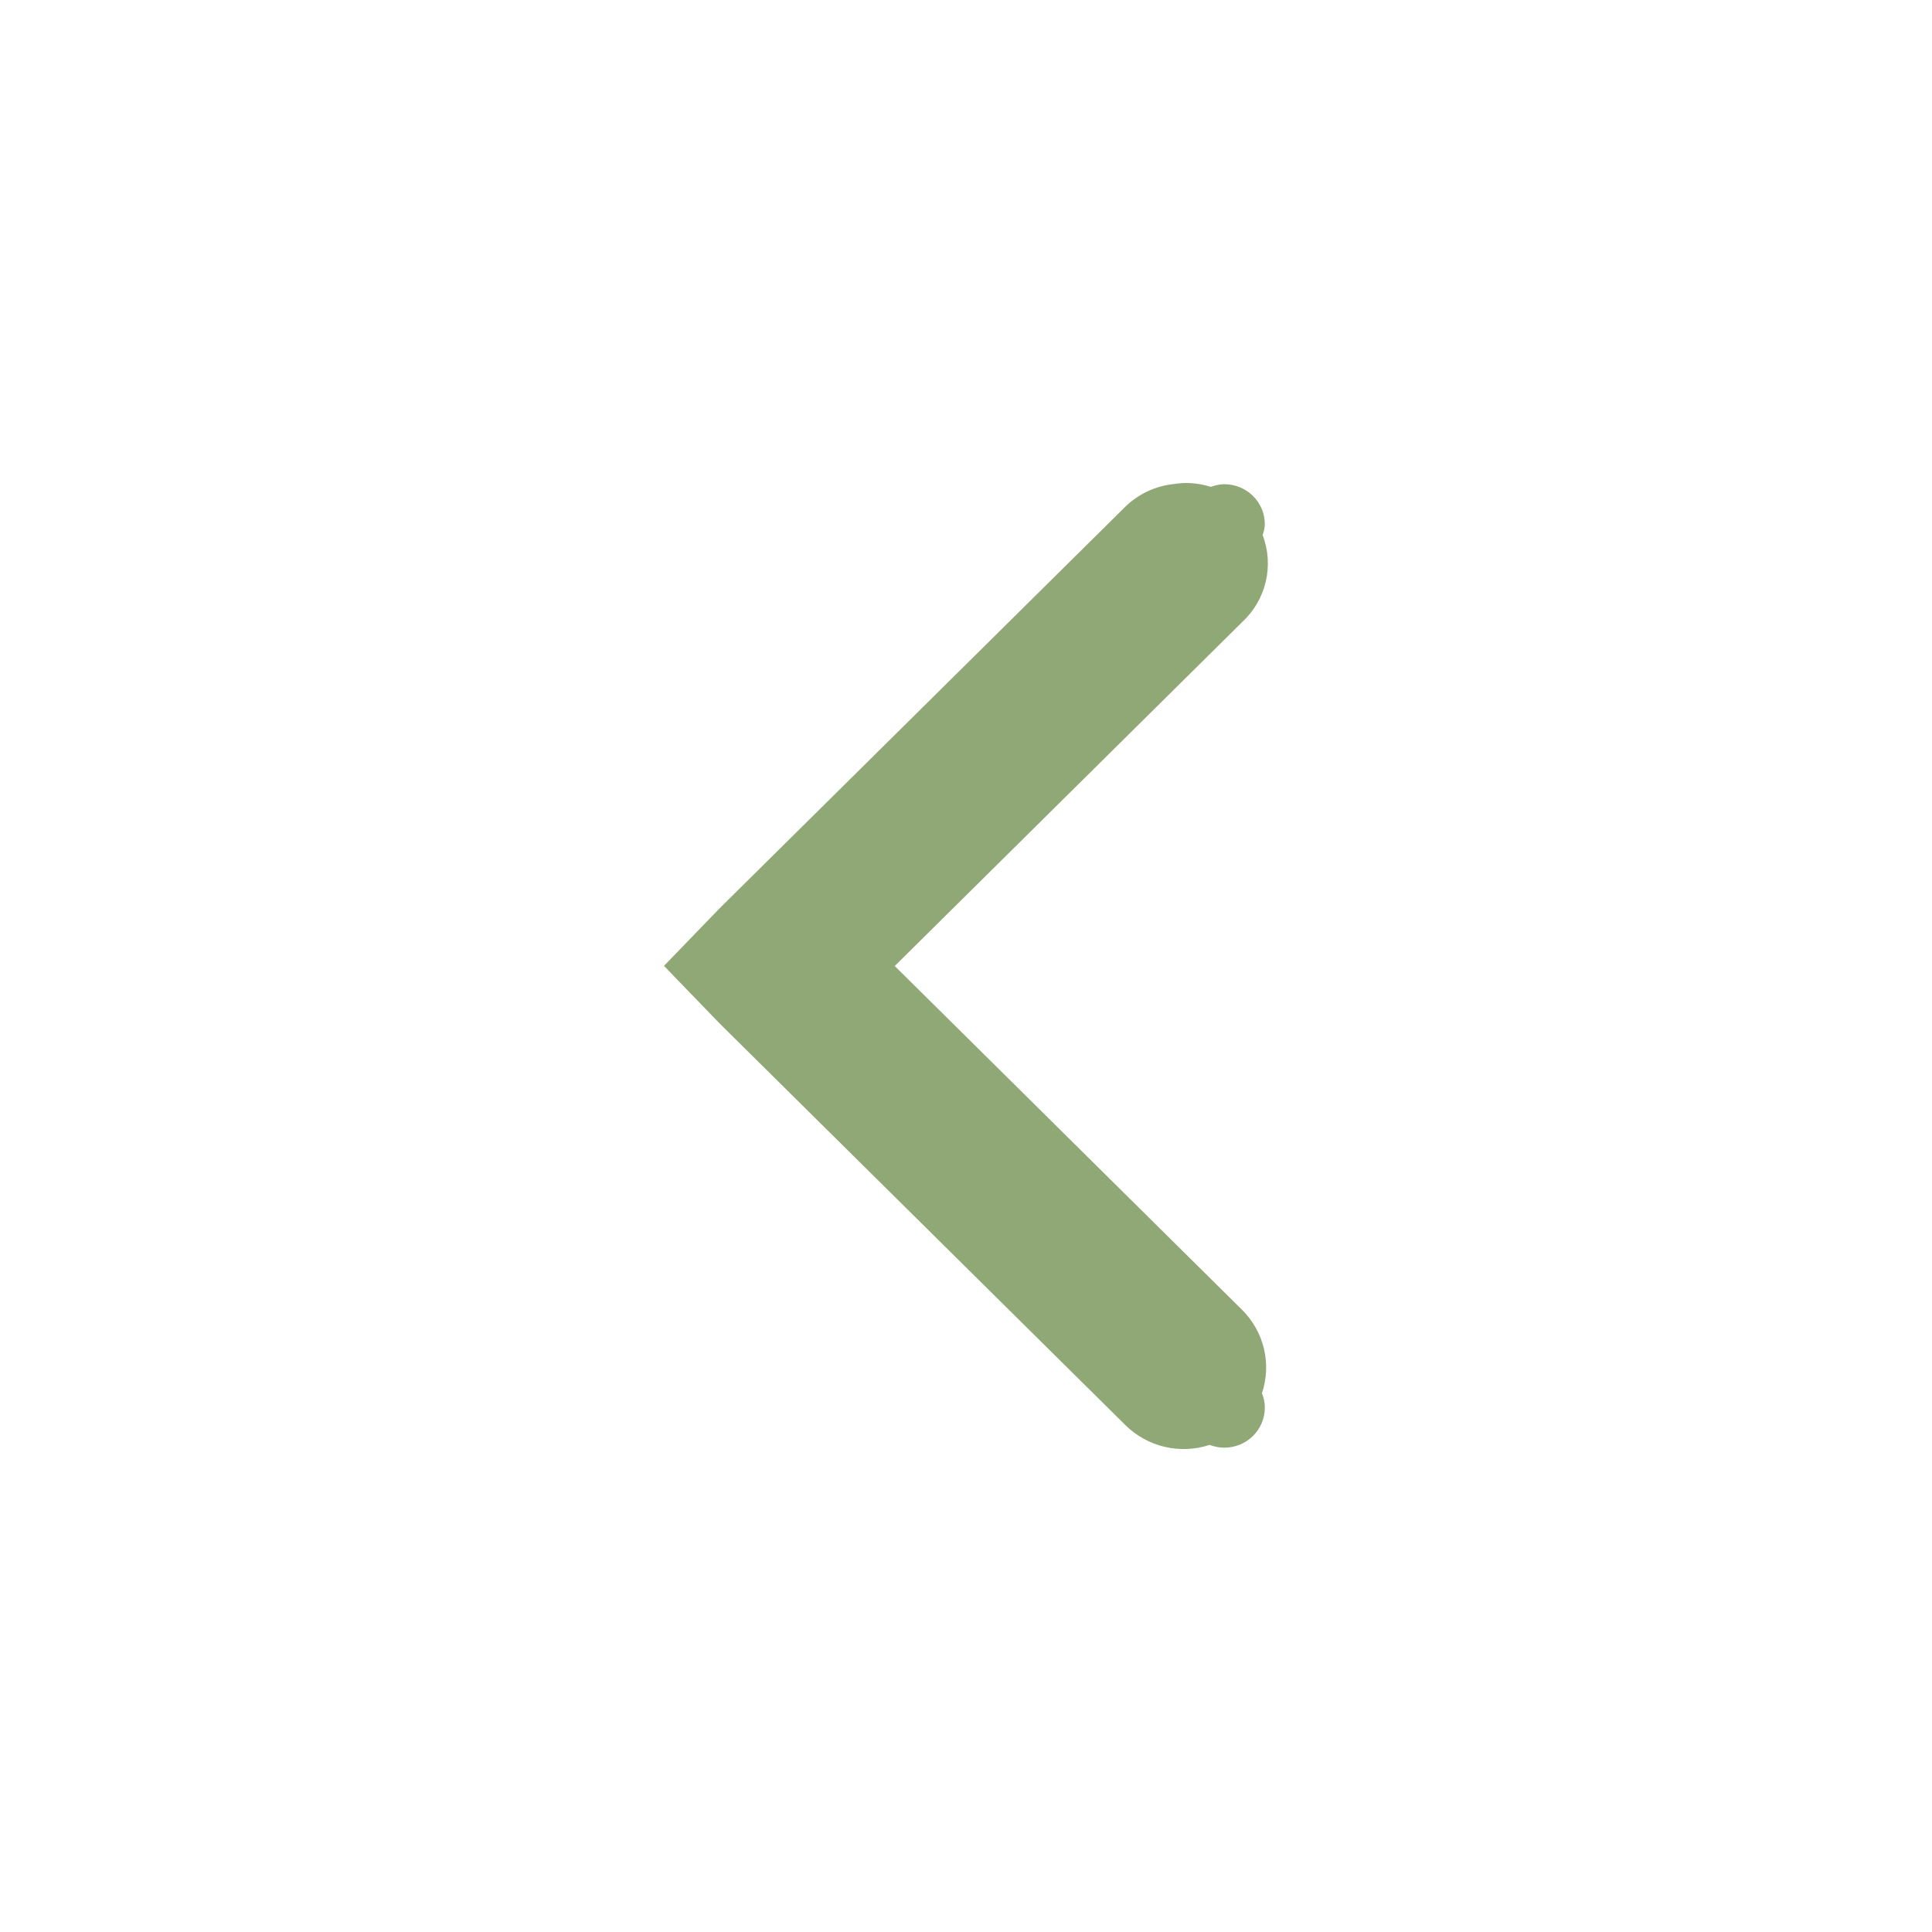
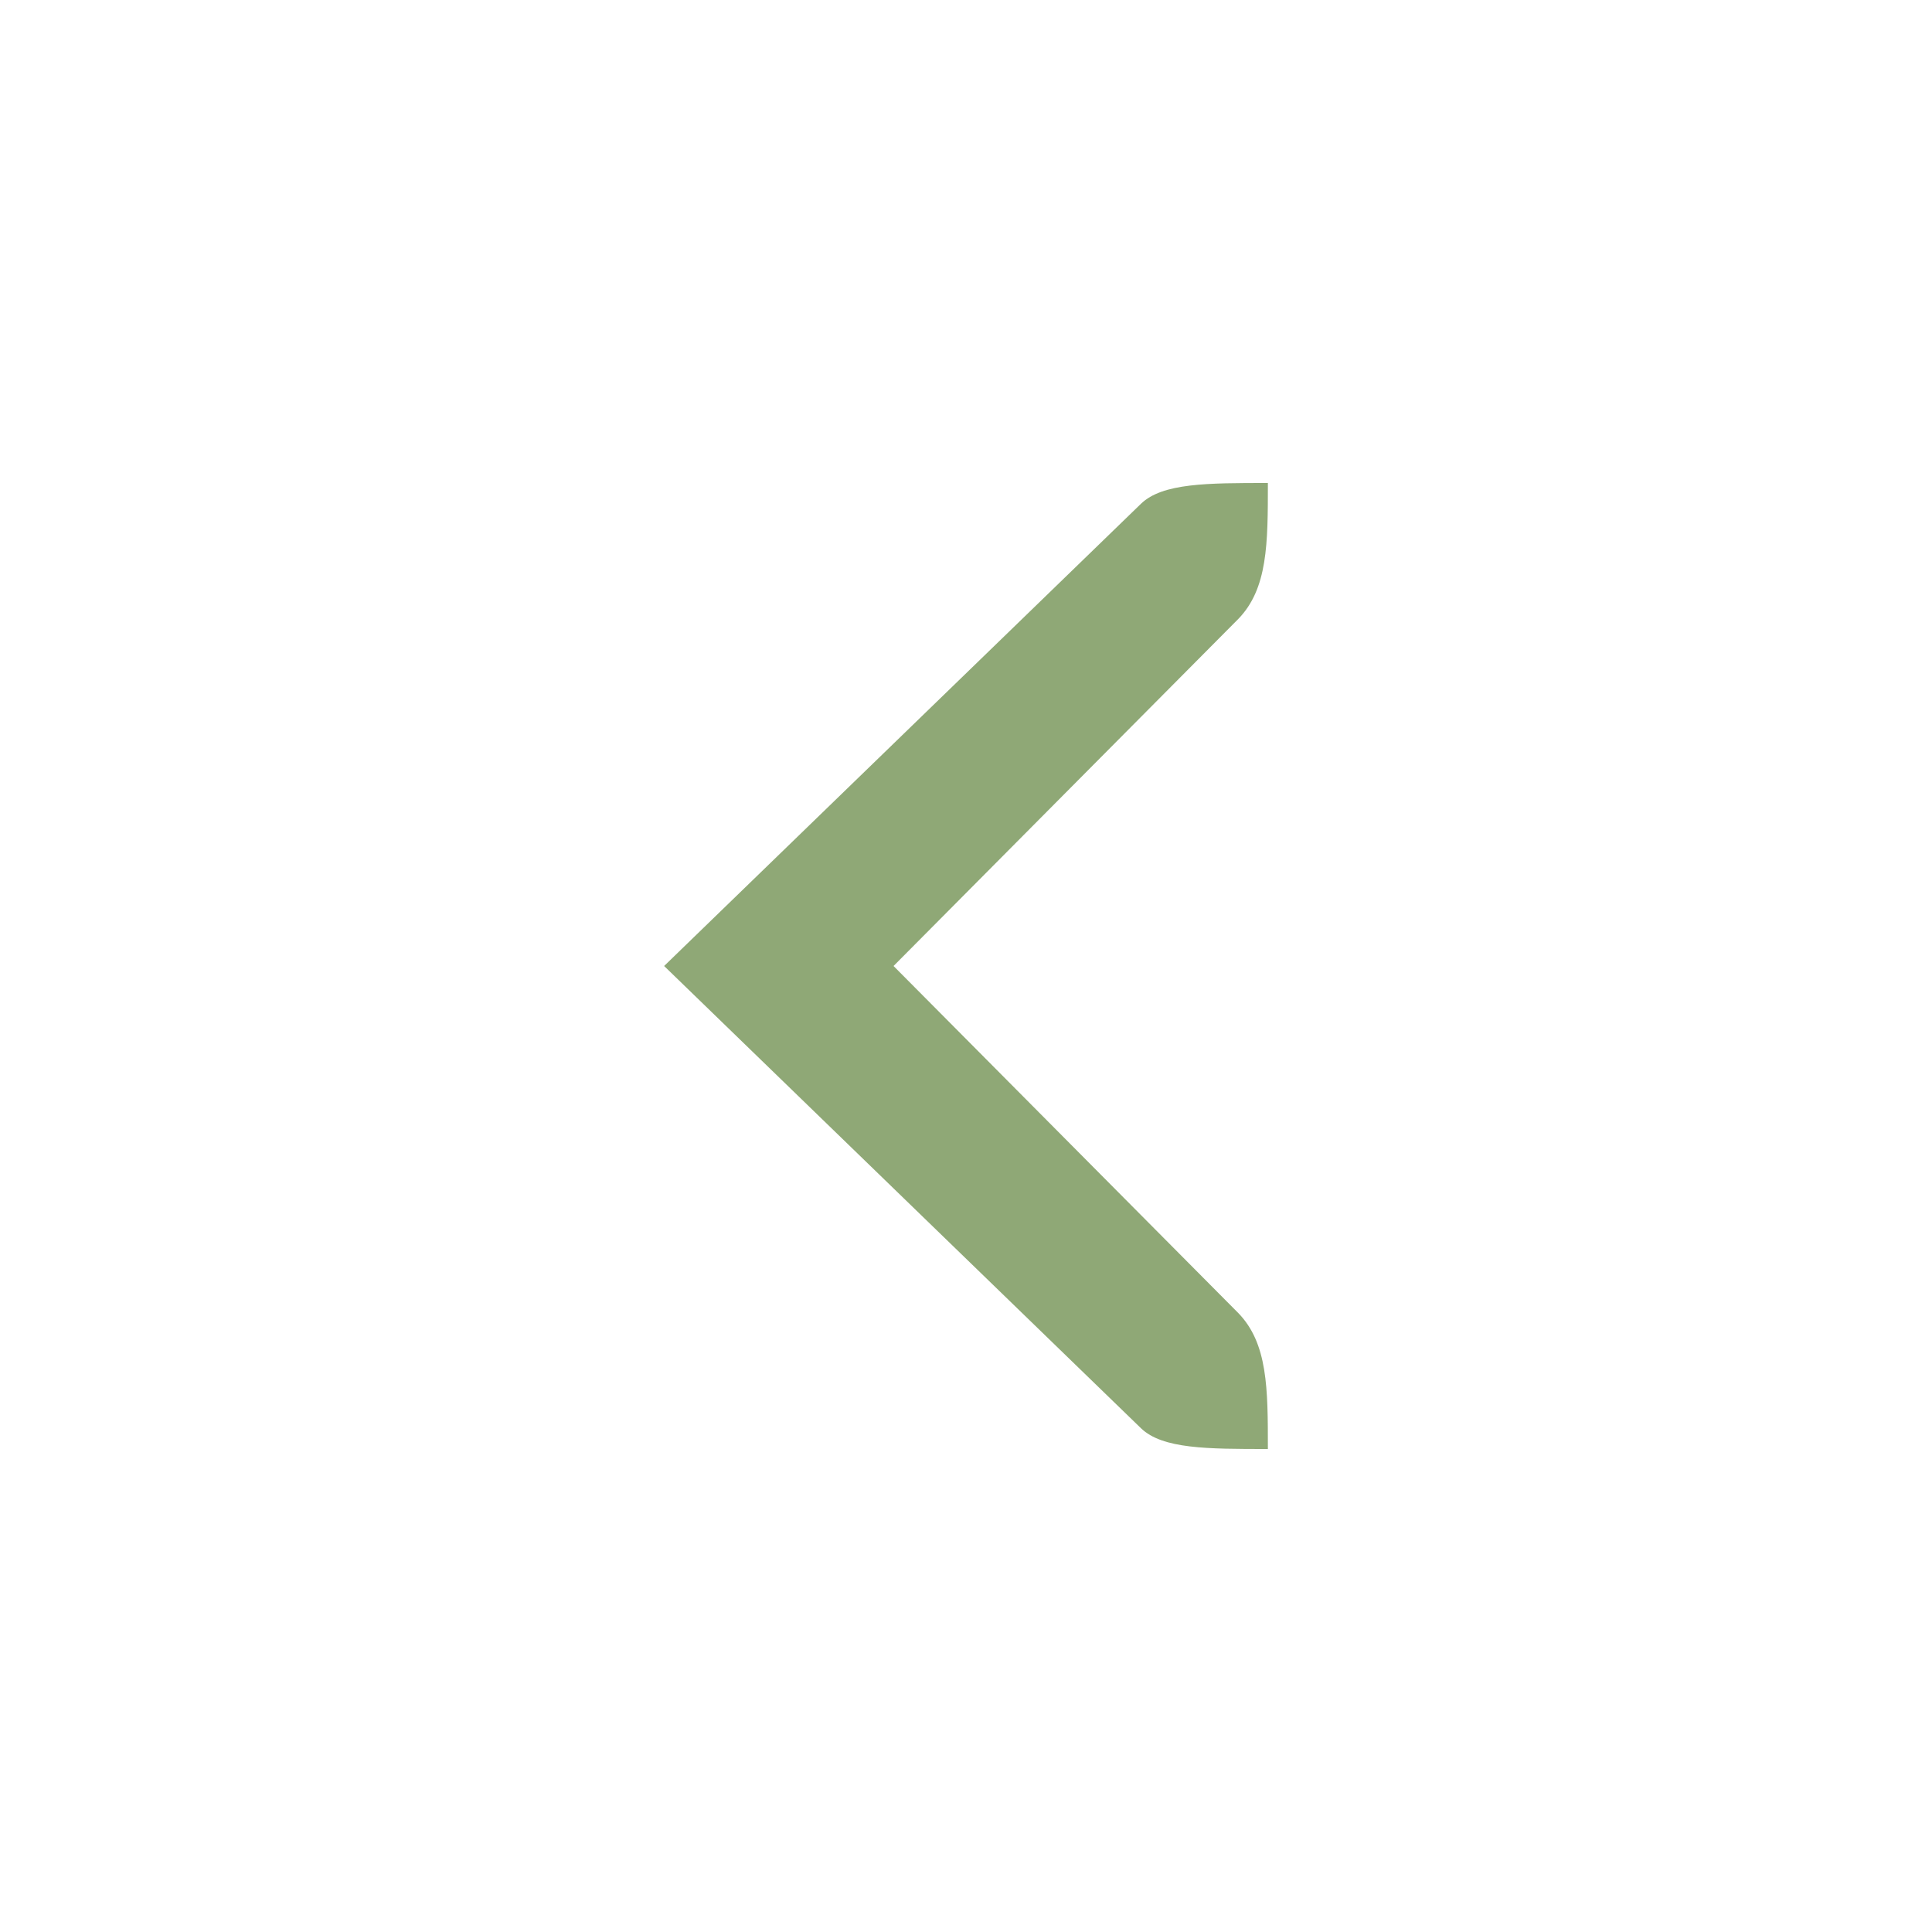
- <svg xmlns="http://www.w3.org/2000/svg" height="16" id="svg7384" version="1.1" width="16">
-   <defs id="defs7386" />
-   <g id="layer9" style="display:inline" transform="translate(-100.0002,-747)" />
-   <g id="layer10" transform="translate(-100.0002,-747)" />
-   <g id="layer11" transform="translate(-100.0002,-747)" />
-   <g id="layer13" transform="translate(-100.0002,-747)" />
-   <g id="layer14" transform="translate(-100.0002,-747)" />
-   <g id="layer15" style="display:inline" transform="translate(-100.0002,-747)" />
-   <g id="g71291" style="display:inline" transform="translate(-100.0002,-747)" />
-   <g id="g4953" style="display:inline" transform="translate(-100.0002,-747)" />
-   <g id="layer12" style="display:inline" transform="translate(-100.0002,-747)">
-     <path style="color:#000000;font-style:normal;font-variant:normal;font-weight:normal;font-stretch:normal;font-size:medium;line-height:normal;font-family:Sans;-inkscape-font-specification:Sans;text-indent:0;text-align:start;text-decoration:none;text-decoration-line:none;letter-spacing:normal;word-spacing:normal;text-transform:none;direction:ltr;block-progression:tb;writing-mode:lr-tb;baseline-shift:baseline;text-anchor:start;display:inline;overflow:visible;visibility:visible;fill:#8fa876;fill-opacity:1;stroke:none;stroke-width:2;marker:none;enable-background:accumulate" d="m 109.823,751 a 0.672,0.665 0 0 0 -0.104,0.009 0.672,0.665 0 0 0 -0.399,0.187 l -3.359,3.325 -0.462,0.478 0.462,0.478 3.359,3.325 a 0.683,0.676 0 0 0 0.698,0.164 c 0.037,0.014 0.078,0.023 0.121,0.023 0.186,0 0.336,-0.148 0.336,-0.332 0,-0.042 -0.009,-0.082 -0.024,-0.119 a 0.683,0.676 0 0 0 -0.165,-0.691 l -2.876,-2.847 2.876,-2.847 a 0.672,0.665 0 0 0 0.171,-0.721 c 0.008,-0.029 0.018,-0.058 0.018,-0.09 0,-0.184 -0.15,-0.332 -0.336,-0.332 -0.04,0 -0.076,0.01 -0.112,0.022 A 0.672,0.665 0 0 0 109.823,751 Z" id="path6040" />
+ <svg xmlns="http://www.w3.org/2000/svg" xmlns:xlink="http://www.w3.org/1999/xlink" version="1.1" viewBox="152 62 16 16" width="16" height="16">
+   <g id="forms" transform="translate(400,0)" style="fill: none; stroke: #000000; stroke-width: 0.1;">
+     <g id="arrow-form" transform="translate(50,40)">
+       <rect id="n1" x="2" y="2" width="16" height="16" />
+       <path id="t2" d="M 7.748,7.129 C 7.5,6.877 7.5,6.5 7.5,6 8,6 8.373,6 8.551,6.172 L 12.5,10 8.551,13.828 C 8.373,14 8,14 7.5,14 7.5,13.5 7.5,13.123 7.748,12.871 L 10.6,10 Z" />
+     </g>
+   </g>
+   <g id="assets">
+     <g class="arrow" transform="translate(150,40)">
+       <g id="calendar-arrow-left-hover" class="left hover" transform="matrix(-1,0,0,1,20,20)">
+         <use xlink:href="#n1" class="null" style="fill: none;" />
+         <use xlink:href="#t2" class="trim" style="fill: #8fa876; stroke-width: 1;" />
+       </g>
+     </g>
  </g>
</svg>
